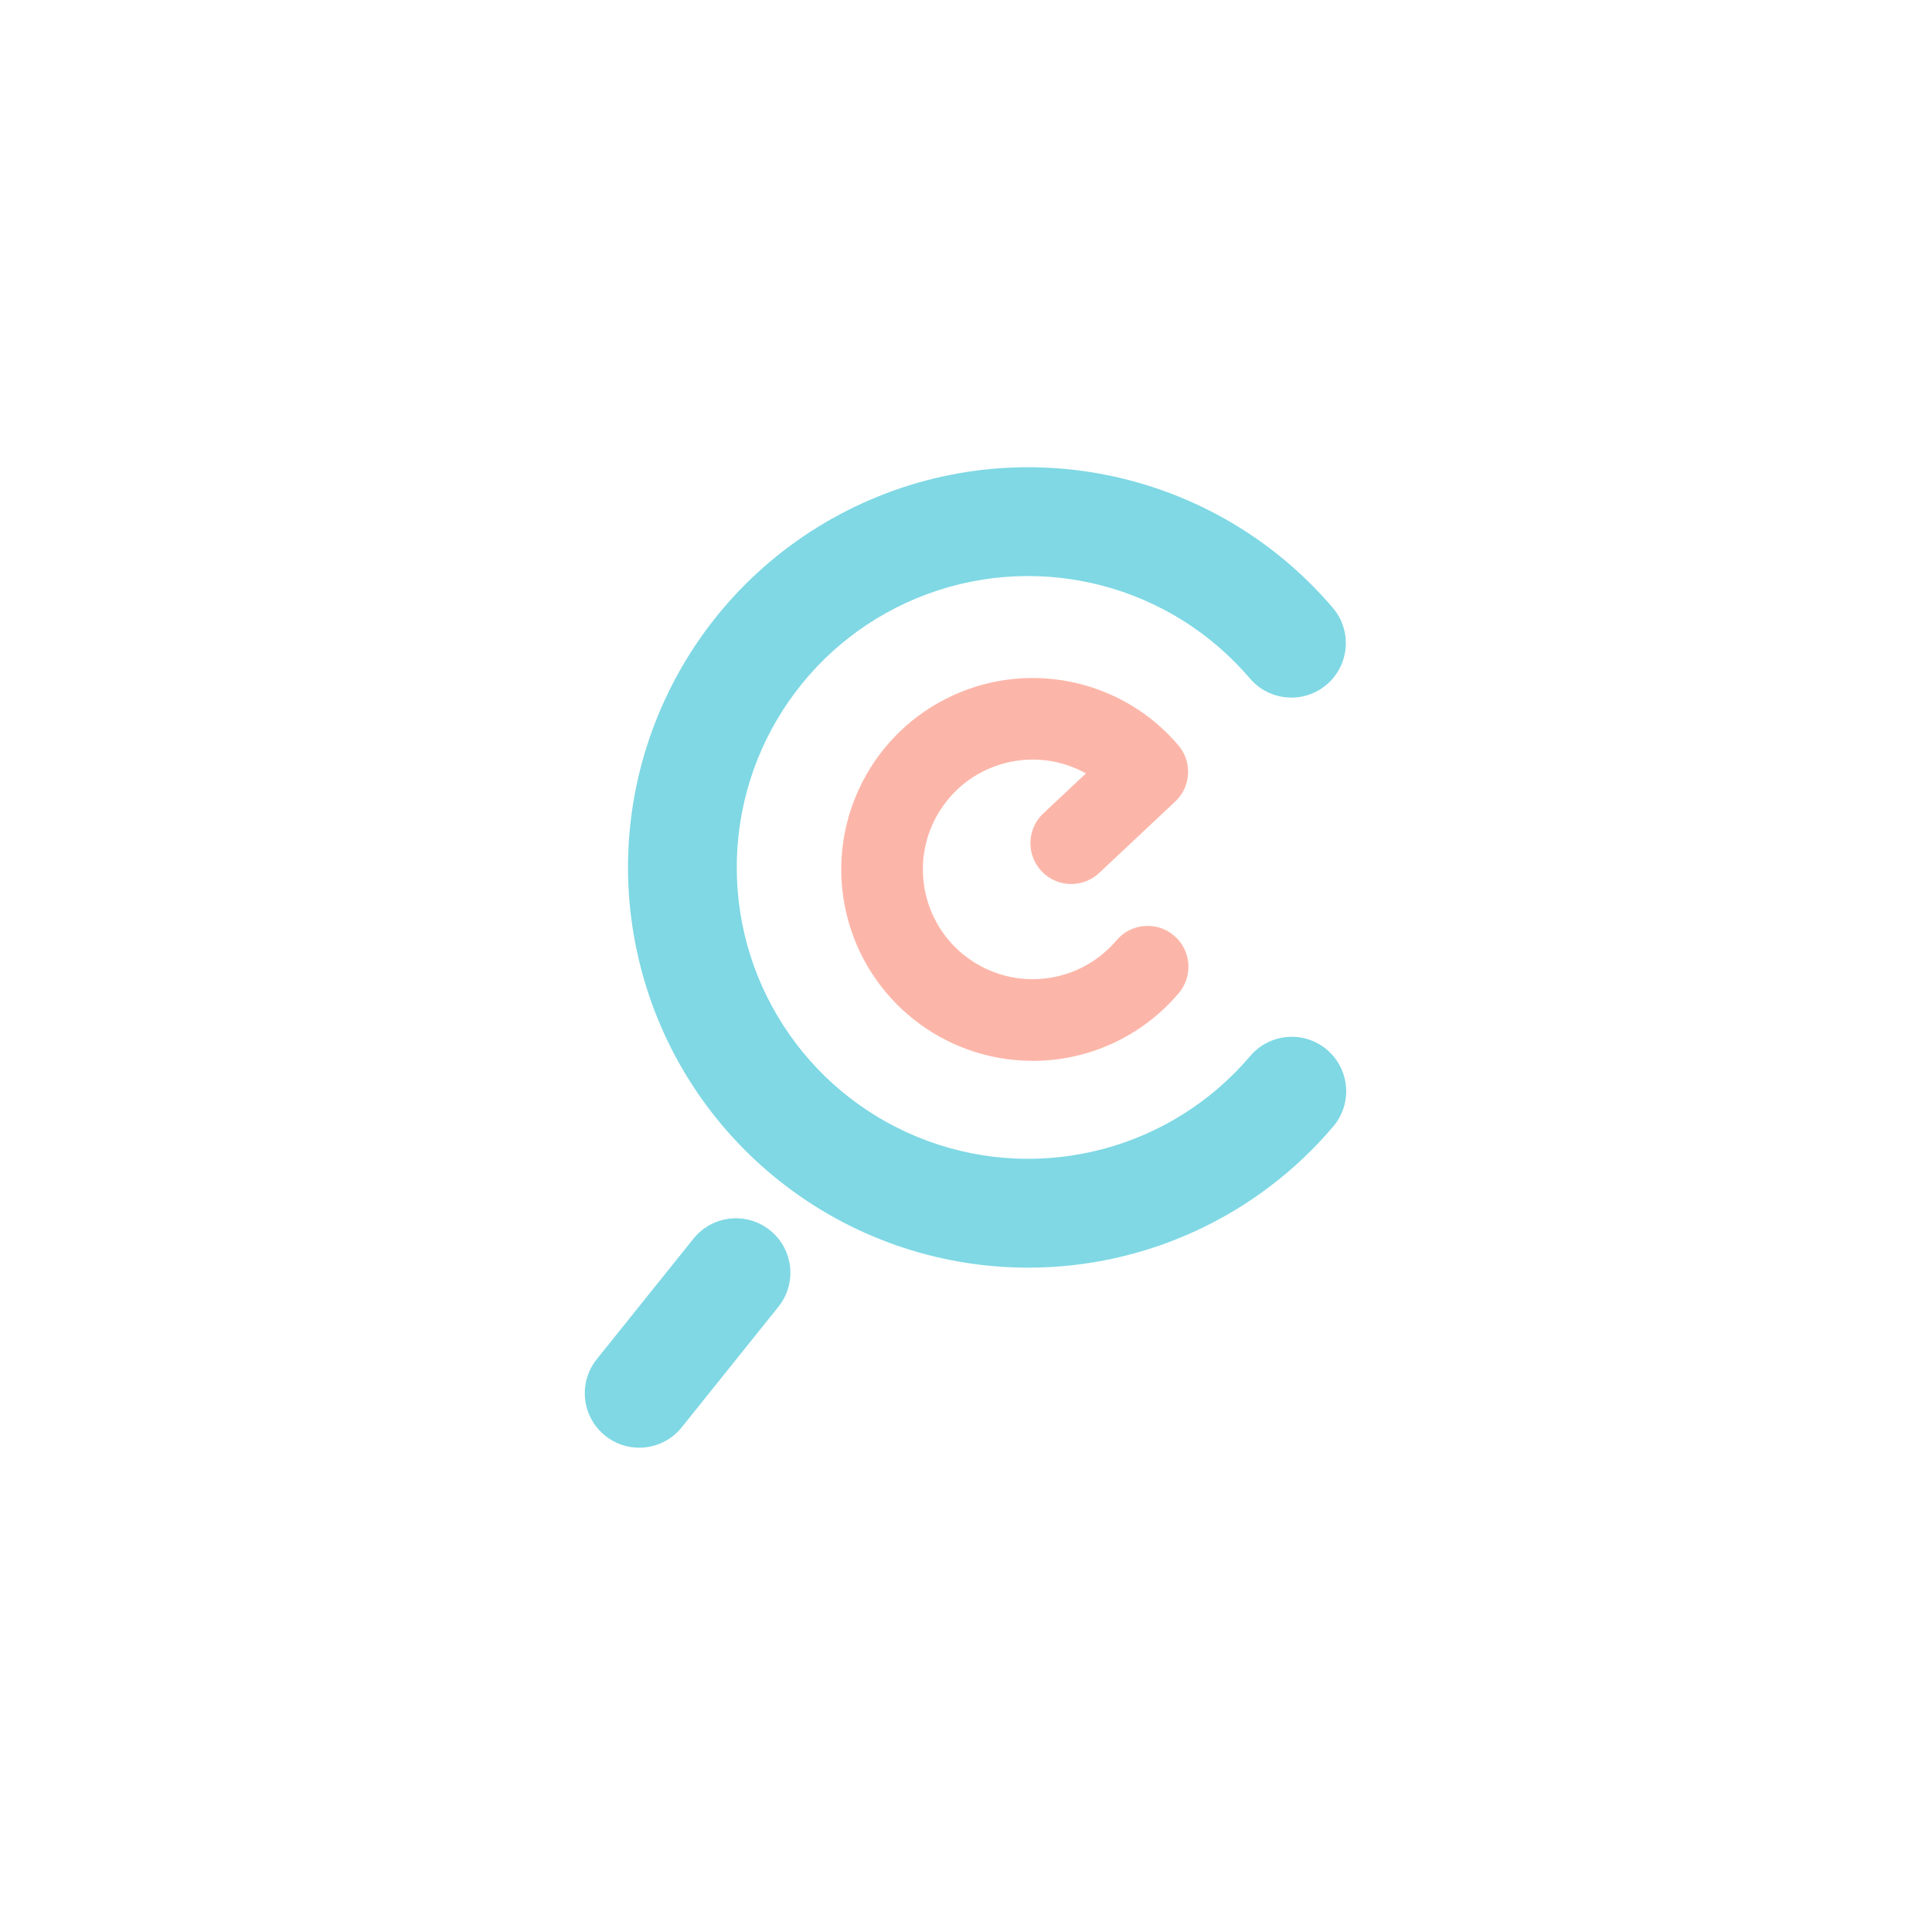
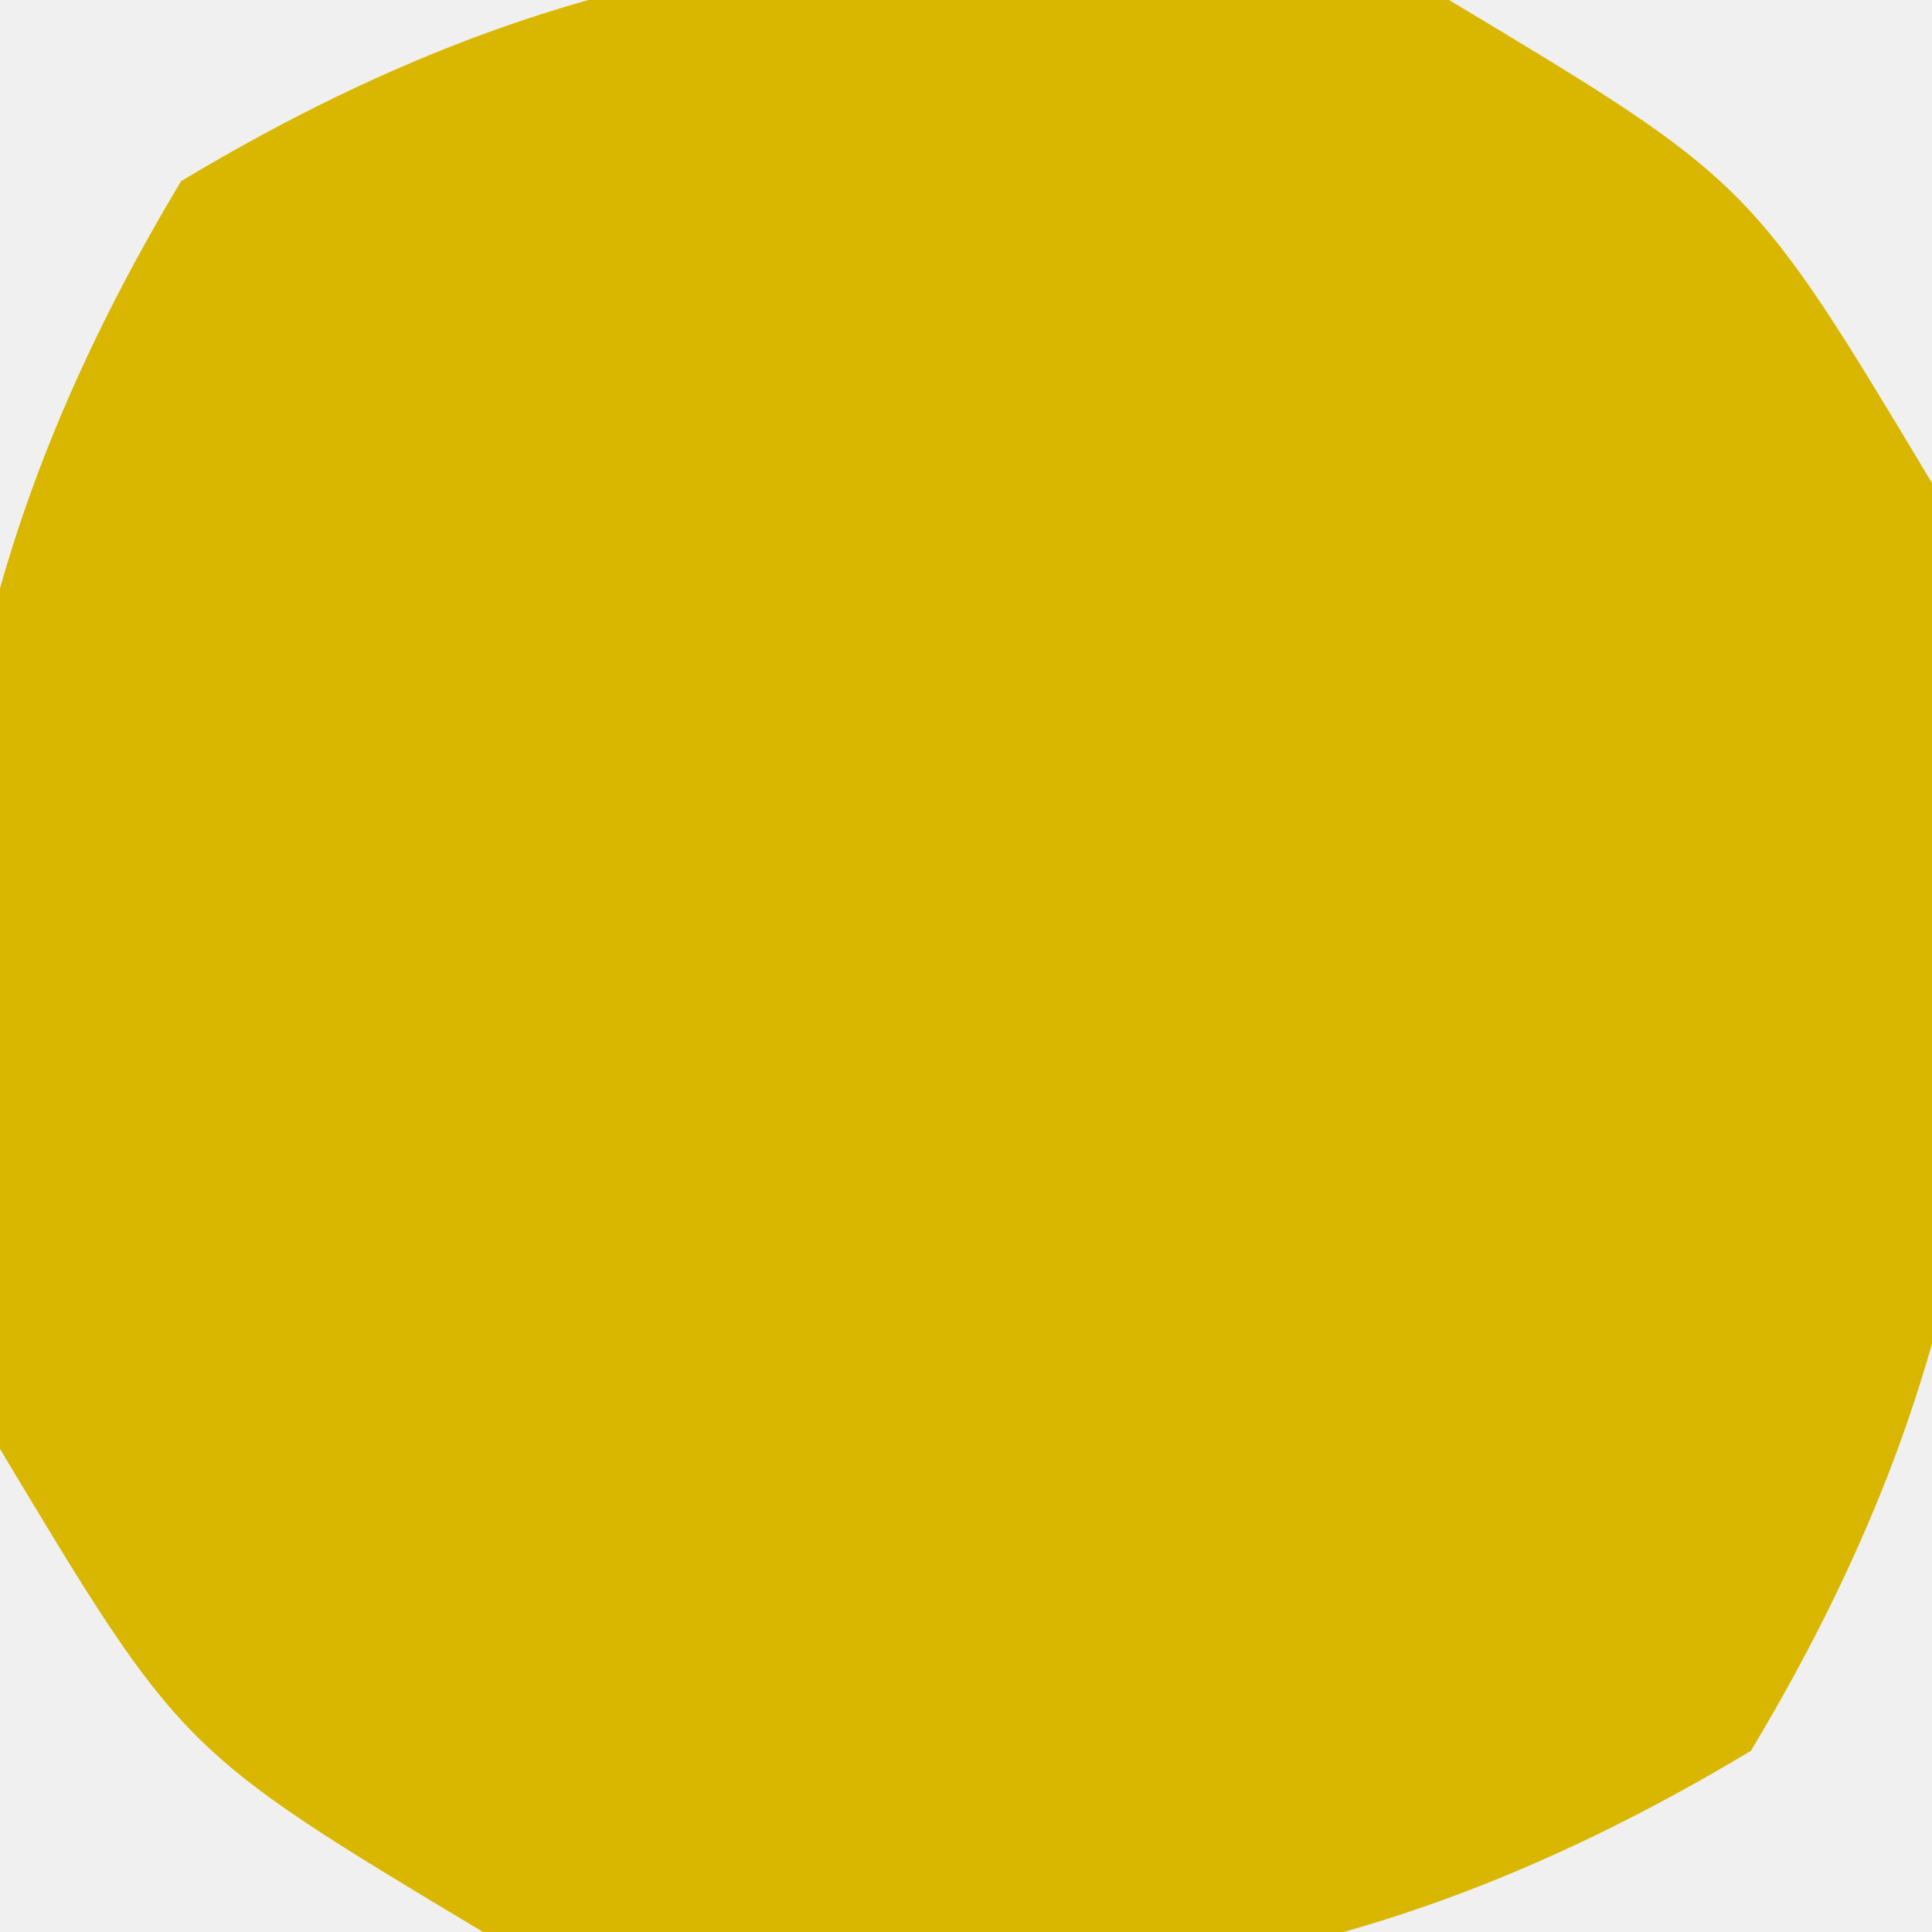
- <svg xmlns="http://www.w3.org/2000/svg" width="150" height="150" viewBox="0 0 150 150">
-   <g id="placeholder" transform="translate(11892 8246)">
-     <rect id="Rectangle_17714" data-name="Rectangle 17714" width="150" height="150" transform="translate(-11892 -8246)" fill="#fff" />
-     <g id="logo" transform="translate(-11856.264 -8210.922)" opacity="0.5">
-       <rect id="back" width="79.468" height="79.508" fill="none" />
-       <path id="Path_16339" data-name="Path 16339" d="M4.225,238.581a4.226,4.226,0,0,1-3.295-6.87l7.509-9.358a4.226,4.226,0,0,1,6.594,5.288L7.525,237a4.218,4.218,0,0,1-3.3,1.582Z" transform="translate(9.666 -161.261)" fill="#00b2ca" />
-       <path id="Path_16340" data-name="Path 16340" d="M90.186,91.675a14.862,14.862,0,1,1,11.321-24.5,3.169,3.169,0,0,1-.243,4.366l-5.873,5.515a3.17,3.17,0,1,1-4.341-4.62l3.279-3.08A8.524,8.524,0,1,0,96.7,82.317a3.17,3.17,0,0,1,4.837,4.1,14.848,14.848,0,0,1-11.35,5.261Z" transform="translate(-45.754 -44.389)" fill="#fa6e53" />
-       <path id="Path_16341" data-name="Path 16341" d="M43.73,62.144A31.072,31.072,0,1,1,67.4,10.932a4.228,4.228,0,0,1-6.439,5.481A22.622,22.622,0,1,0,61,45.681a4.227,4.227,0,0,1,6.452,5.462,31.04,31.04,0,0,1-23.725,11Z" transform="translate(0.358 1.199)" fill="#00b2ca" />
-     </g>
-   </g>
+ <svg xmlns="http://www.w3.org/2000/svg" version="1.1" width="16" height="16">
+   <path d="M0 0 C2.5 1.5 2.5 1.5 4 4 C4.791 8.021 4.622 10.964 2.5 14.5 C-1.036 16.622 -3.979 16.791 -8 16 C-10.5 14.5 -10.5 14.5 -12 12 C-12.791 7.979 -12.622 5.036 -10.5 1.5 C-6.964 -0.622 -4.021 -0.791 0 0 Z " fill="#D9B700" transform="translate(12,0)" />
</svg>
